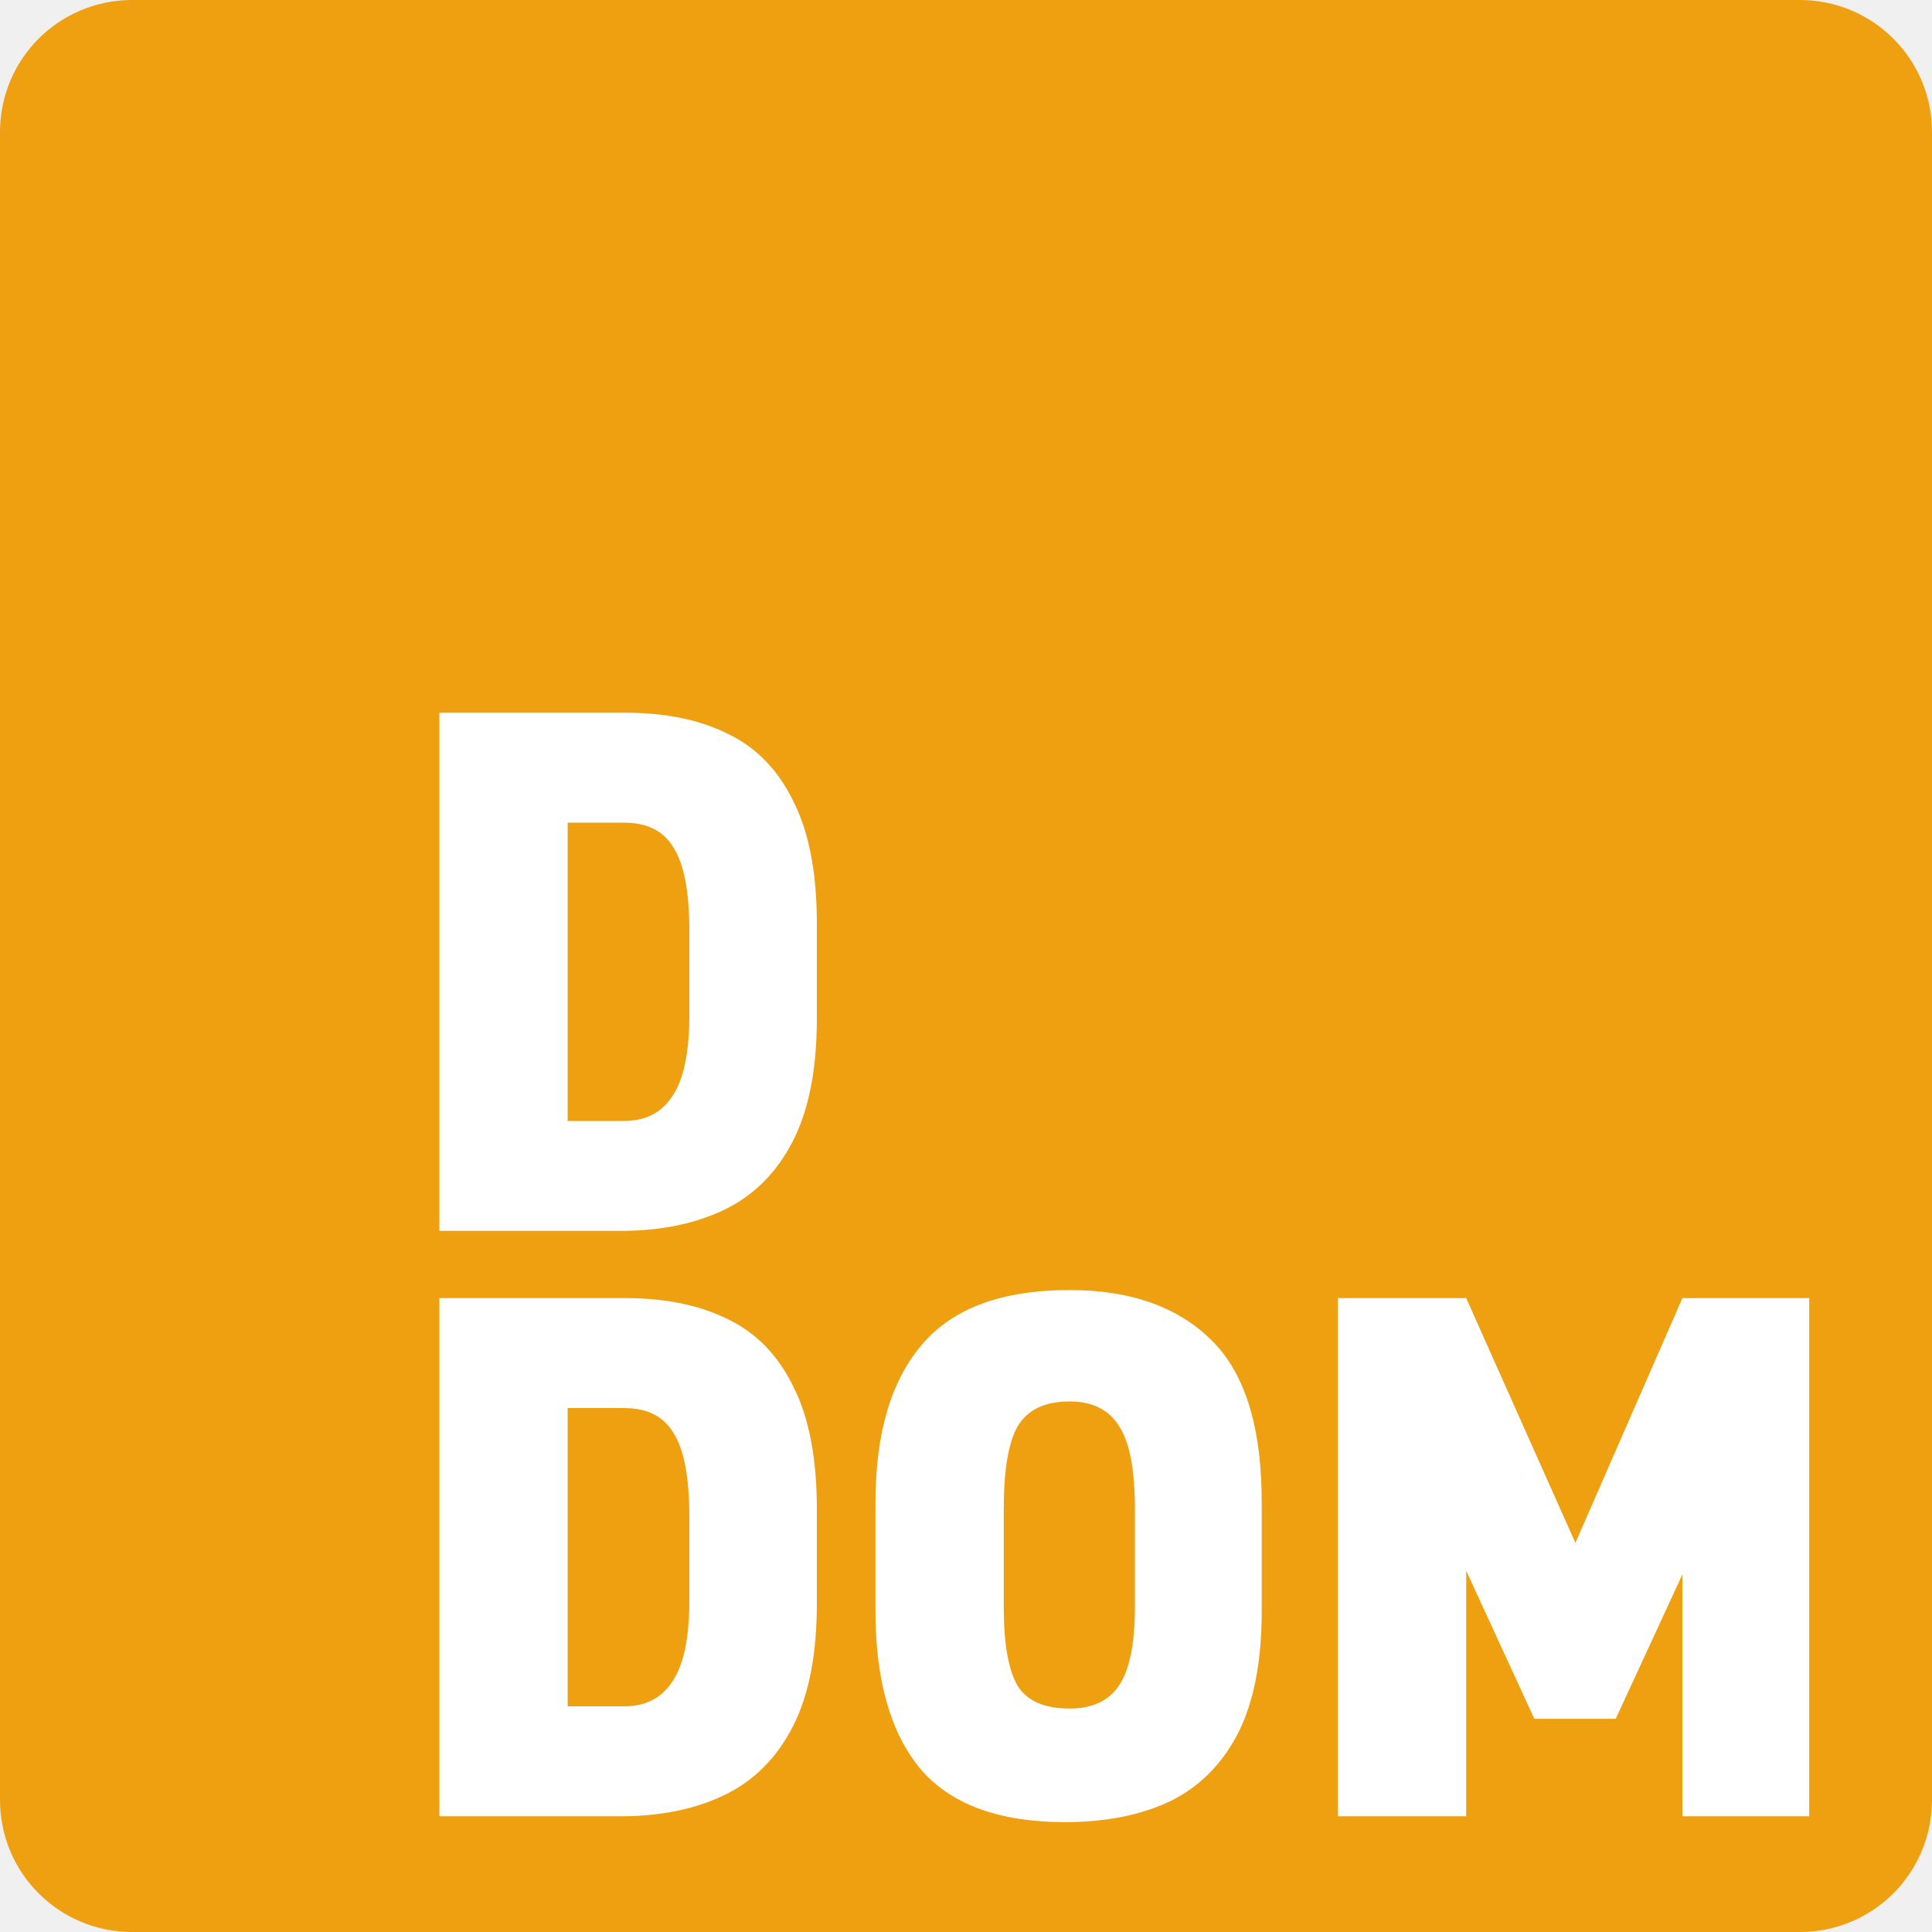
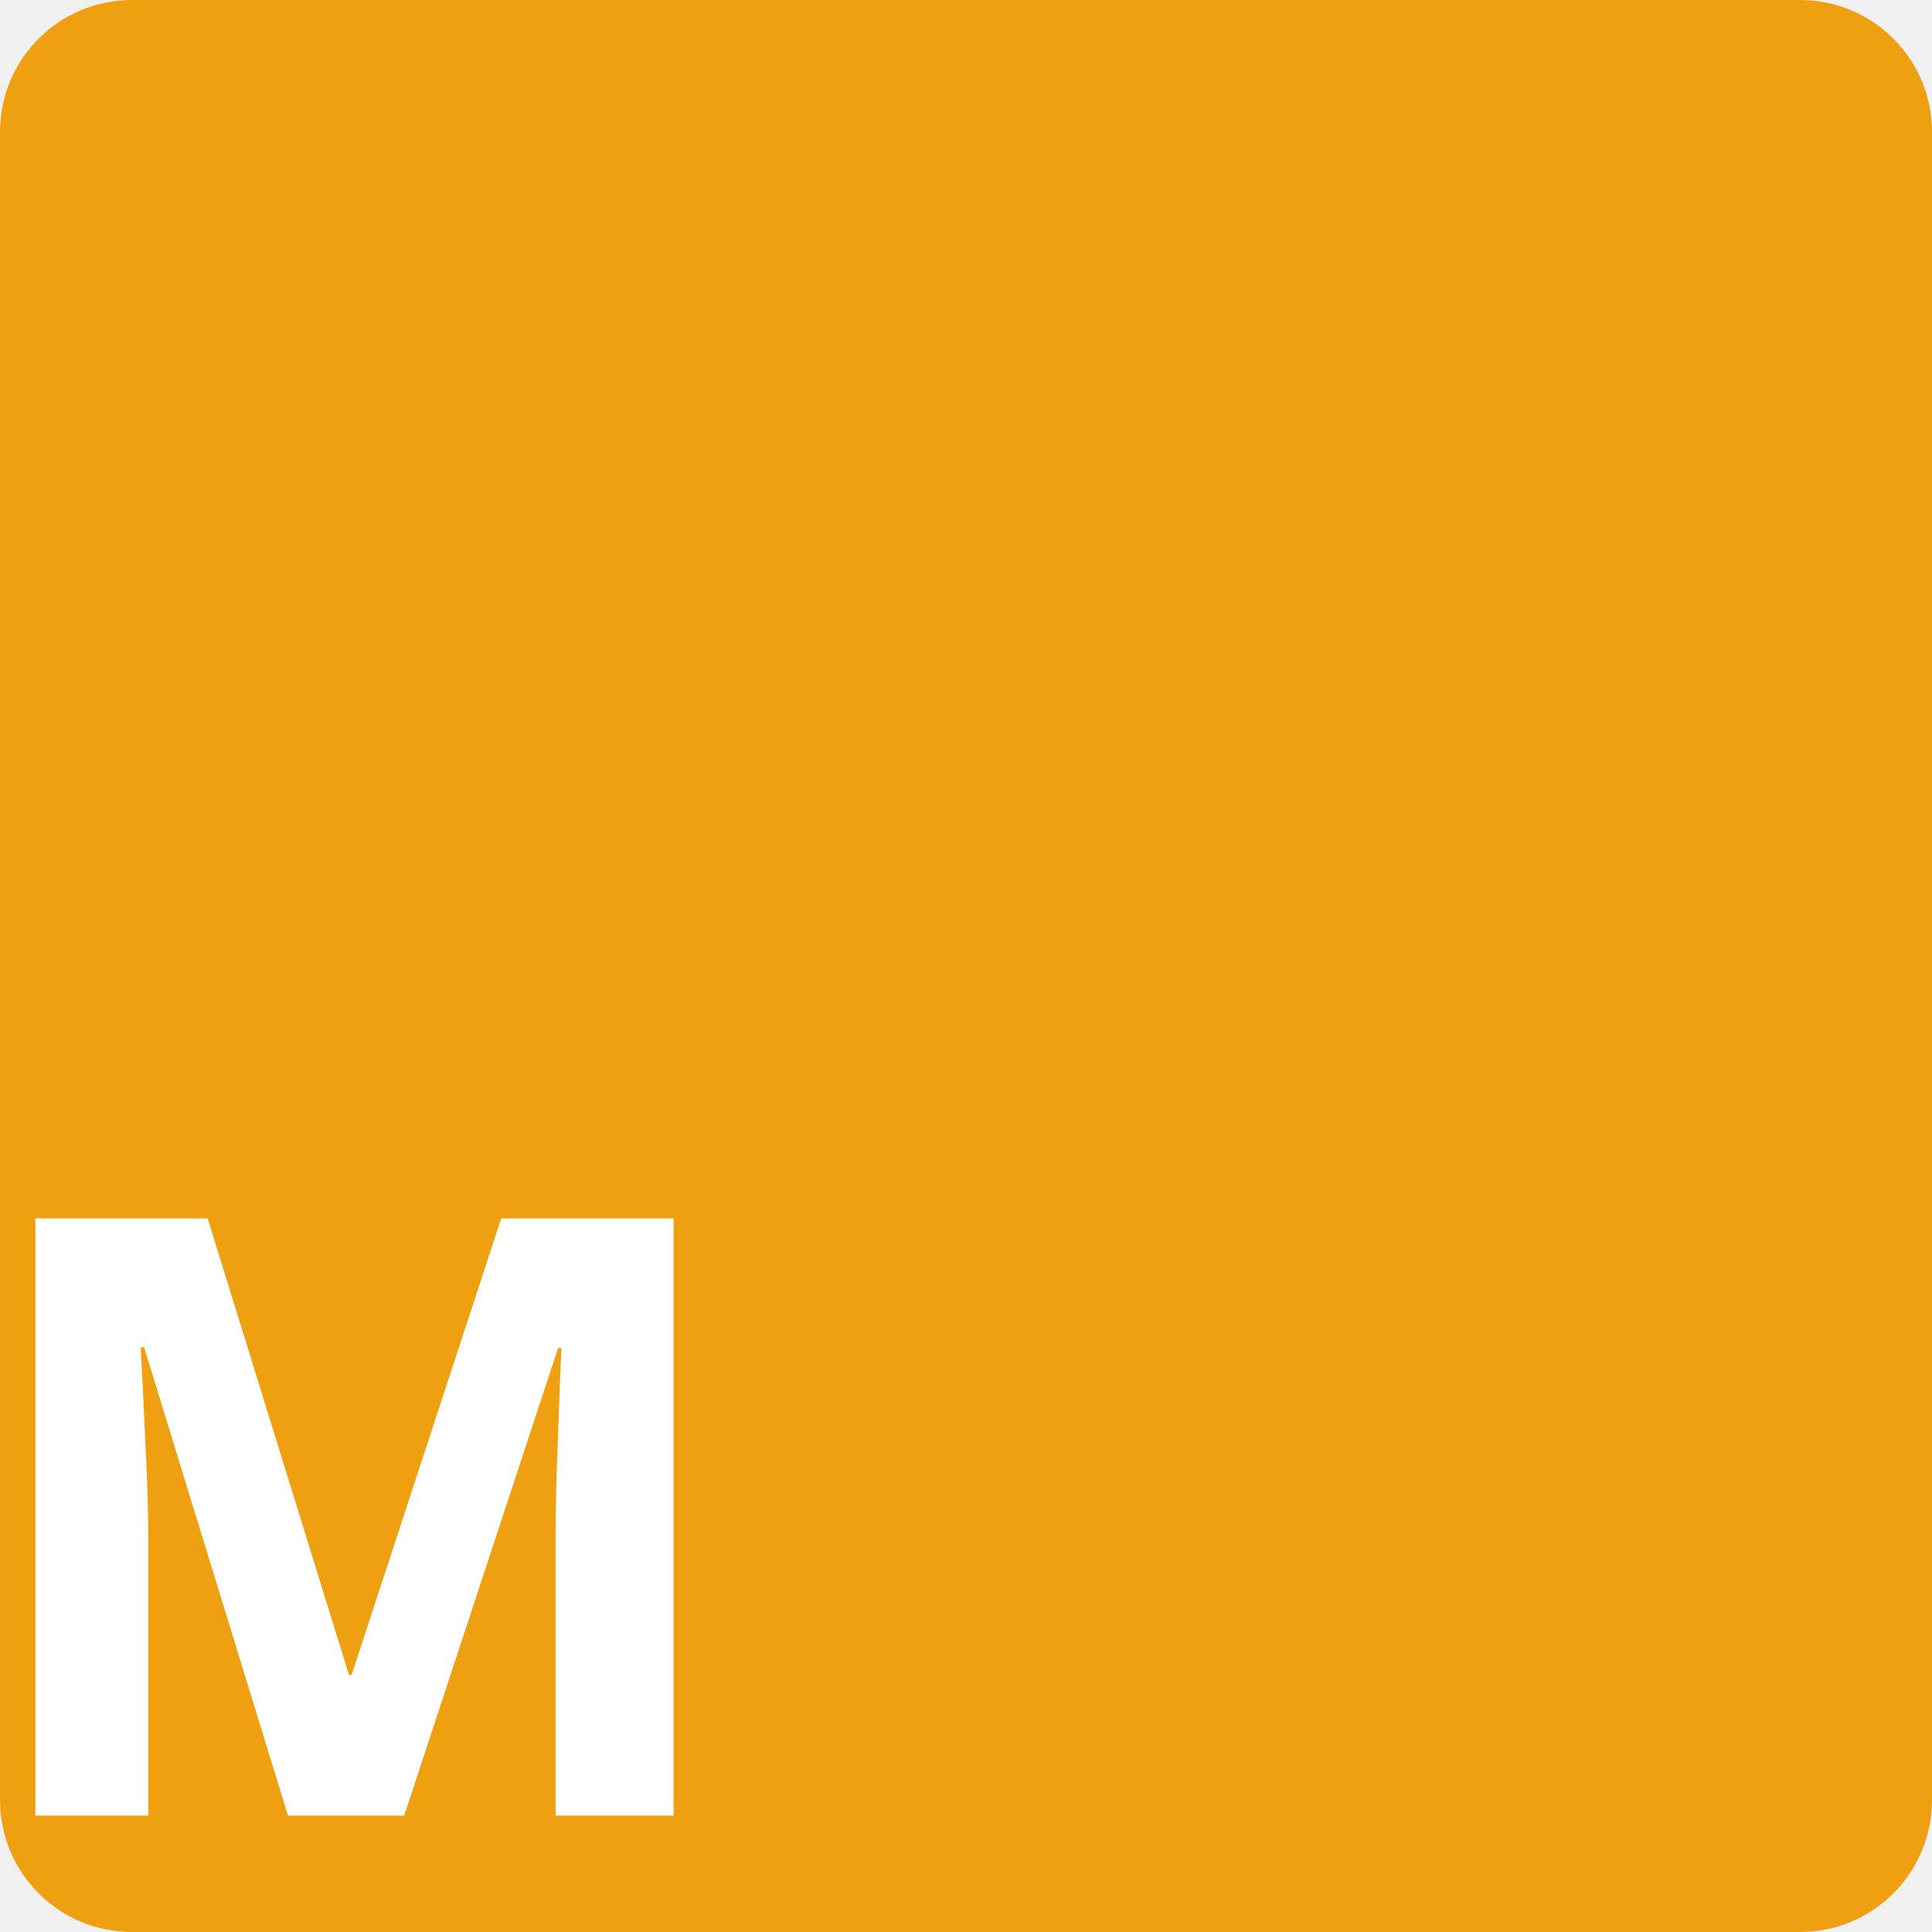
<svg xmlns="http://www.w3.org/2000/svg" version="1.1" viewBox="0 0 630 630" id="svg1">
  <defs id="defs1">
+     <rect x="-598.867" y="441.074" width="657.263" height="465.924" id="rect1" />
    <clipPath clipPathUnits="userSpaceOnUse" id="clipPath4">
      <path d="M 0,0 H 505 V 505 H 0 Z" id="path4" />
    </clipPath>
  </defs>
  <g id="g4" transform="matrix(0.793096,0,0,0.793096,120.2001,-387.793)" style="fill:#292827;fill-opacity:1">
+     <path id="text2-0-6" style="font-weight:900;font-size:308.57px;font-family:DINish;-inkscape-font-specification:'DINish Heavy';fill:#ffffff;stroke-width:12.199" d="M 29.105 782.003 L 29.105 995.047 L 103.536 995.047 C 120.01 995.047 134.272 992.136 146.325 986.31 C 158.379 980.484 167.721 971.142 174.35 958.285 C 180.98 945.428 184.294 928.552 184.294 907.66 L 184.294 868.787 C 184.294 847.894 181.082 831.121 174.653 818.465 C 168.425 805.608 159.484 796.365 147.832 790.74 C 136.181 784.914 122.118 782.003 105.644 782.003 L 29.105 782.003 z M 81.84 827.202 L 105.044 827.202 C 114.686 827.202 121.515 830.719 125.533 837.75 C 129.752 844.58 131.862 855.828 131.862 871.498 L 131.862 906.455 C 131.862 921.723 129.553 932.77 124.932 939.6 C 120.512 946.431 113.883 949.848 105.044 949.848 L 81.84 949.848 L 81.84 827.202 z M 288.256 1019.373 C 260.332 1019.373 240.042 1026.906 227.386 1041.973 C 214.73 1056.839 208.401 1078.435 208.401 1106.761 L 208.401 1151.357 C 208.401 1179.683 214.528 1201.279 226.783 1216.145 C 239.238 1230.81 259.127 1238.144 286.448 1238.144 C 302.921 1238.144 317.186 1235.332 329.239 1229.707 C 341.293 1223.881 350.632 1214.638 357.262 1201.982 C 363.891 1189.125 367.206 1172.25 367.206 1151.357 L 367.206 1106.761 C 367.206 1075.422 360.176 1053.022 346.113 1039.562 C 332.252 1026.102 312.965 1019.373 288.256 1019.373 z M 29.105 1022.688 L 29.105 1235.733 L 103.536 1235.733 C 120.01 1235.733 134.272 1232.821 146.325 1226.995 C 158.379 1221.169 167.721 1211.827 174.35 1198.97 C 180.98 1186.113 184.294 1169.238 184.294 1148.345 L 184.294 1109.472 C 184.294 1088.579 181.082 1071.804 174.653 1059.148 C 168.425 1046.291 159.484 1037.051 147.832 1031.426 C 136.181 1025.6 122.118 1022.688 105.644 1022.688 L 29.105 1022.688 z M 398.546 1022.688 L 398.546 1235.733 L 451.281 1235.733 L 451.281 1134.786 L 479.304 1195.655 L 512.754 1195.655 L 540.176 1136.291 L 540.176 1235.733 L 592.305 1235.733 L 592.305 1022.688 L 540.176 1022.688 L 496.18 1123.334 L 451.281 1022.688 L 398.546 1022.688 z M 288.256 1065.176 C 297.497 1065.176 304.228 1068.491 308.447 1075.12 C 312.867 1081.75 315.076 1093.2 315.076 1109.472 L 315.076 1149.55 C 315.076 1164.817 312.867 1175.665 308.447 1182.093 C 304.228 1188.321 297.497 1191.437 288.256 1191.437 C 277.809 1191.437 270.679 1188.321 266.862 1182.093 C 263.046 1175.665 261.137 1164.817 261.137 1149.55 L 261.137 1109.472 C 261.137 1093.401 263.046 1082.05 266.862 1075.421 C 270.88 1068.591 278.01 1065.176 288.256 1065.176 z M 81.84 1067.888 L 105.044 1067.888 C 114.686 1067.888 121.515 1071.404 125.533 1078.435 C 129.752 1085.266 131.862 1096.514 131.862 1112.184 L 131.862 1147.139 C 131.862 1162.406 129.553 1173.456 124.932 1180.286 C 120.512 1187.116 113.883 1190.533 105.044 1190.533 L 81.84 1190.533 L 81.84 1067.888 z " />
    <path id="background-1-7" style="fill:#efa010;stroke-width:1.261" d="M -97.206,488.961 H 588.445 c 30.111,0 54.352,24.241 54.352,54.352 v 685.651 c 0,30.111 -24.241,54.352 -54.352,54.352 H -97.206 c -30.111,0 -54.352,-24.241 -54.352,-54.352 V 543.313 c 0,-30.111 24.241,-54.352 54.352,-54.352 z" />
-     <path id="text2-0-6" style="font-weight:900;font-size:308.57px;font-family:DINish;-inkscape-font-specification:'DINish Heavy';fill:#ffffff;stroke-width:12.199" d="M 29.105 782.003 L 29.105 995.047 L 103.536 995.047 C 120.01 995.047 134.272 992.136 146.325 986.31 C 158.379 980.484 167.721 971.142 174.35 958.285 C 180.98 945.428 184.294 928.552 184.294 907.66 L 184.294 868.787 C 184.294 847.894 181.082 831.121 174.653 818.465 C 168.425 805.608 159.484 796.365 147.832 790.74 C 136.181 784.914 122.118 782.003 105.644 782.003 L 29.105 782.003 z M 81.84 827.202 L 105.044 827.202 C 114.686 827.202 121.515 830.719 125.533 837.75 C 129.752 844.58 131.862 855.828 131.862 871.498 L 131.862 906.455 C 131.862 921.723 129.553 932.77 124.932 939.6 C 120.512 946.431 113.883 949.848 105.044 949.848 L 81.84 949.848 L 81.84 827.202 z M 288.256 1019.373 C 260.332 1019.373 240.042 1026.906 227.386 1041.973 C 214.73 1056.839 208.401 1078.435 208.401 1106.761 L 208.401 1151.357 C 208.401 1179.683 214.528 1201.279 226.783 1216.145 C 239.238 1230.81 259.127 1238.144 286.448 1238.144 C 302.921 1238.144 317.186 1235.332 329.239 1229.707 C 341.293 1223.881 350.632 1214.638 357.262 1201.982 C 363.891 1189.125 367.206 1172.25 367.206 1151.357 L 367.206 1106.761 C 367.206 1075.422 360.176 1053.022 346.113 1039.562 C 332.252 1026.102 312.965 1019.373 288.256 1019.373 z M 29.105 1022.688 L 29.105 1235.733 L 103.536 1235.733 C 120.01 1235.733 134.272 1232.821 146.325 1226.995 C 158.379 1221.169 167.721 1211.827 174.35 1198.97 C 180.98 1186.113 184.294 1169.238 184.294 1148.345 L 184.294 1109.472 C 184.294 1088.579 181.082 1071.804 174.653 1059.148 C 168.425 1046.291 159.484 1037.051 147.832 1031.426 C 136.181 1025.6 122.118 1022.688 105.644 1022.688 L 29.105 1022.688 z M 398.546 1022.688 L 398.546 1235.733 L 451.281 1235.733 L 451.281 1134.786 L 479.304 1195.655 L 512.754 1195.655 L 540.176 1136.291 L 540.176 1235.733 L 592.305 1235.733 L 592.305 1022.688 L 540.176 1022.688 L 496.18 1123.334 L 451.281 1022.688 L 398.546 1022.688 z M 288.256 1065.176 C 297.497 1065.176 304.228 1068.491 308.447 1075.12 C 312.867 1081.75 315.076 1093.2 315.076 1109.472 L 315.076 1149.55 C 315.076 1164.817 312.867 1175.665 308.447 1182.093 C 304.228 1188.321 297.497 1191.437 288.256 1191.437 C 277.809 1191.437 270.679 1188.321 266.862 1182.093 C 263.046 1175.665 261.137 1164.817 261.137 1149.55 L 261.137 1109.472 C 261.137 1093.401 263.046 1082.05 266.862 1075.421 C 270.88 1068.591 278.01 1065.176 288.256 1065.176 z M 81.84 1067.888 L 105.044 1067.888 C 114.686 1067.888 121.515 1071.404 125.533 1078.435 C 129.752 1085.266 131.862 1096.514 131.862 1112.184 L 131.862 1147.139 C 131.862 1162.406 129.553 1173.456 124.932 1180.286 C 120.512 1187.116 113.883 1190.533 105.044 1190.533 L 81.84 1190.533 L 81.84 1067.888 z " />
+     <text xml:space="preserve" style="font-style:normal;font-variant:normal;font-weight:800;font-stretch:condensed;font-size:343.903px;font-family:DINish;-inkscape-font-specification:'DINish Ultra-Bold Condensed';text-align:start;writing-mode:lr-tb;direction:ltr;text-anchor:start;fill:#ffffff;stroke-width:1.032" x="603.4" y="1235.457" id="text3">
+       <tspan id="tspan3" style="font-style:normal;font-variant:normal;font-weight:800;font-stretch:condensed;font-family:DINish;-inkscape-font-specification:'DINish Ultra-Bold Condensed';text-align:end;text-anchor:end;stroke-width:1.032" x="603.4" y="1235.457">DDOM</tspan>
+     </text>
+     <text xml:space="preserve" transform="matrix(1.260881,0,0,1.260881,-151.5581,488.9609)" id="text1" style="fill:#ffffff;text-orientation:auto;-inkscape-font-specification:'DINish Heavy Condensed';font-family:DINish;font-weight:900;font-size:333.333px;font-stretch:condensed;text-align:start;writing-mode:lr-tb;direction:ltr;white-space:pre;shape-inside:url(#rect1)" />
  </g>
</svg>
